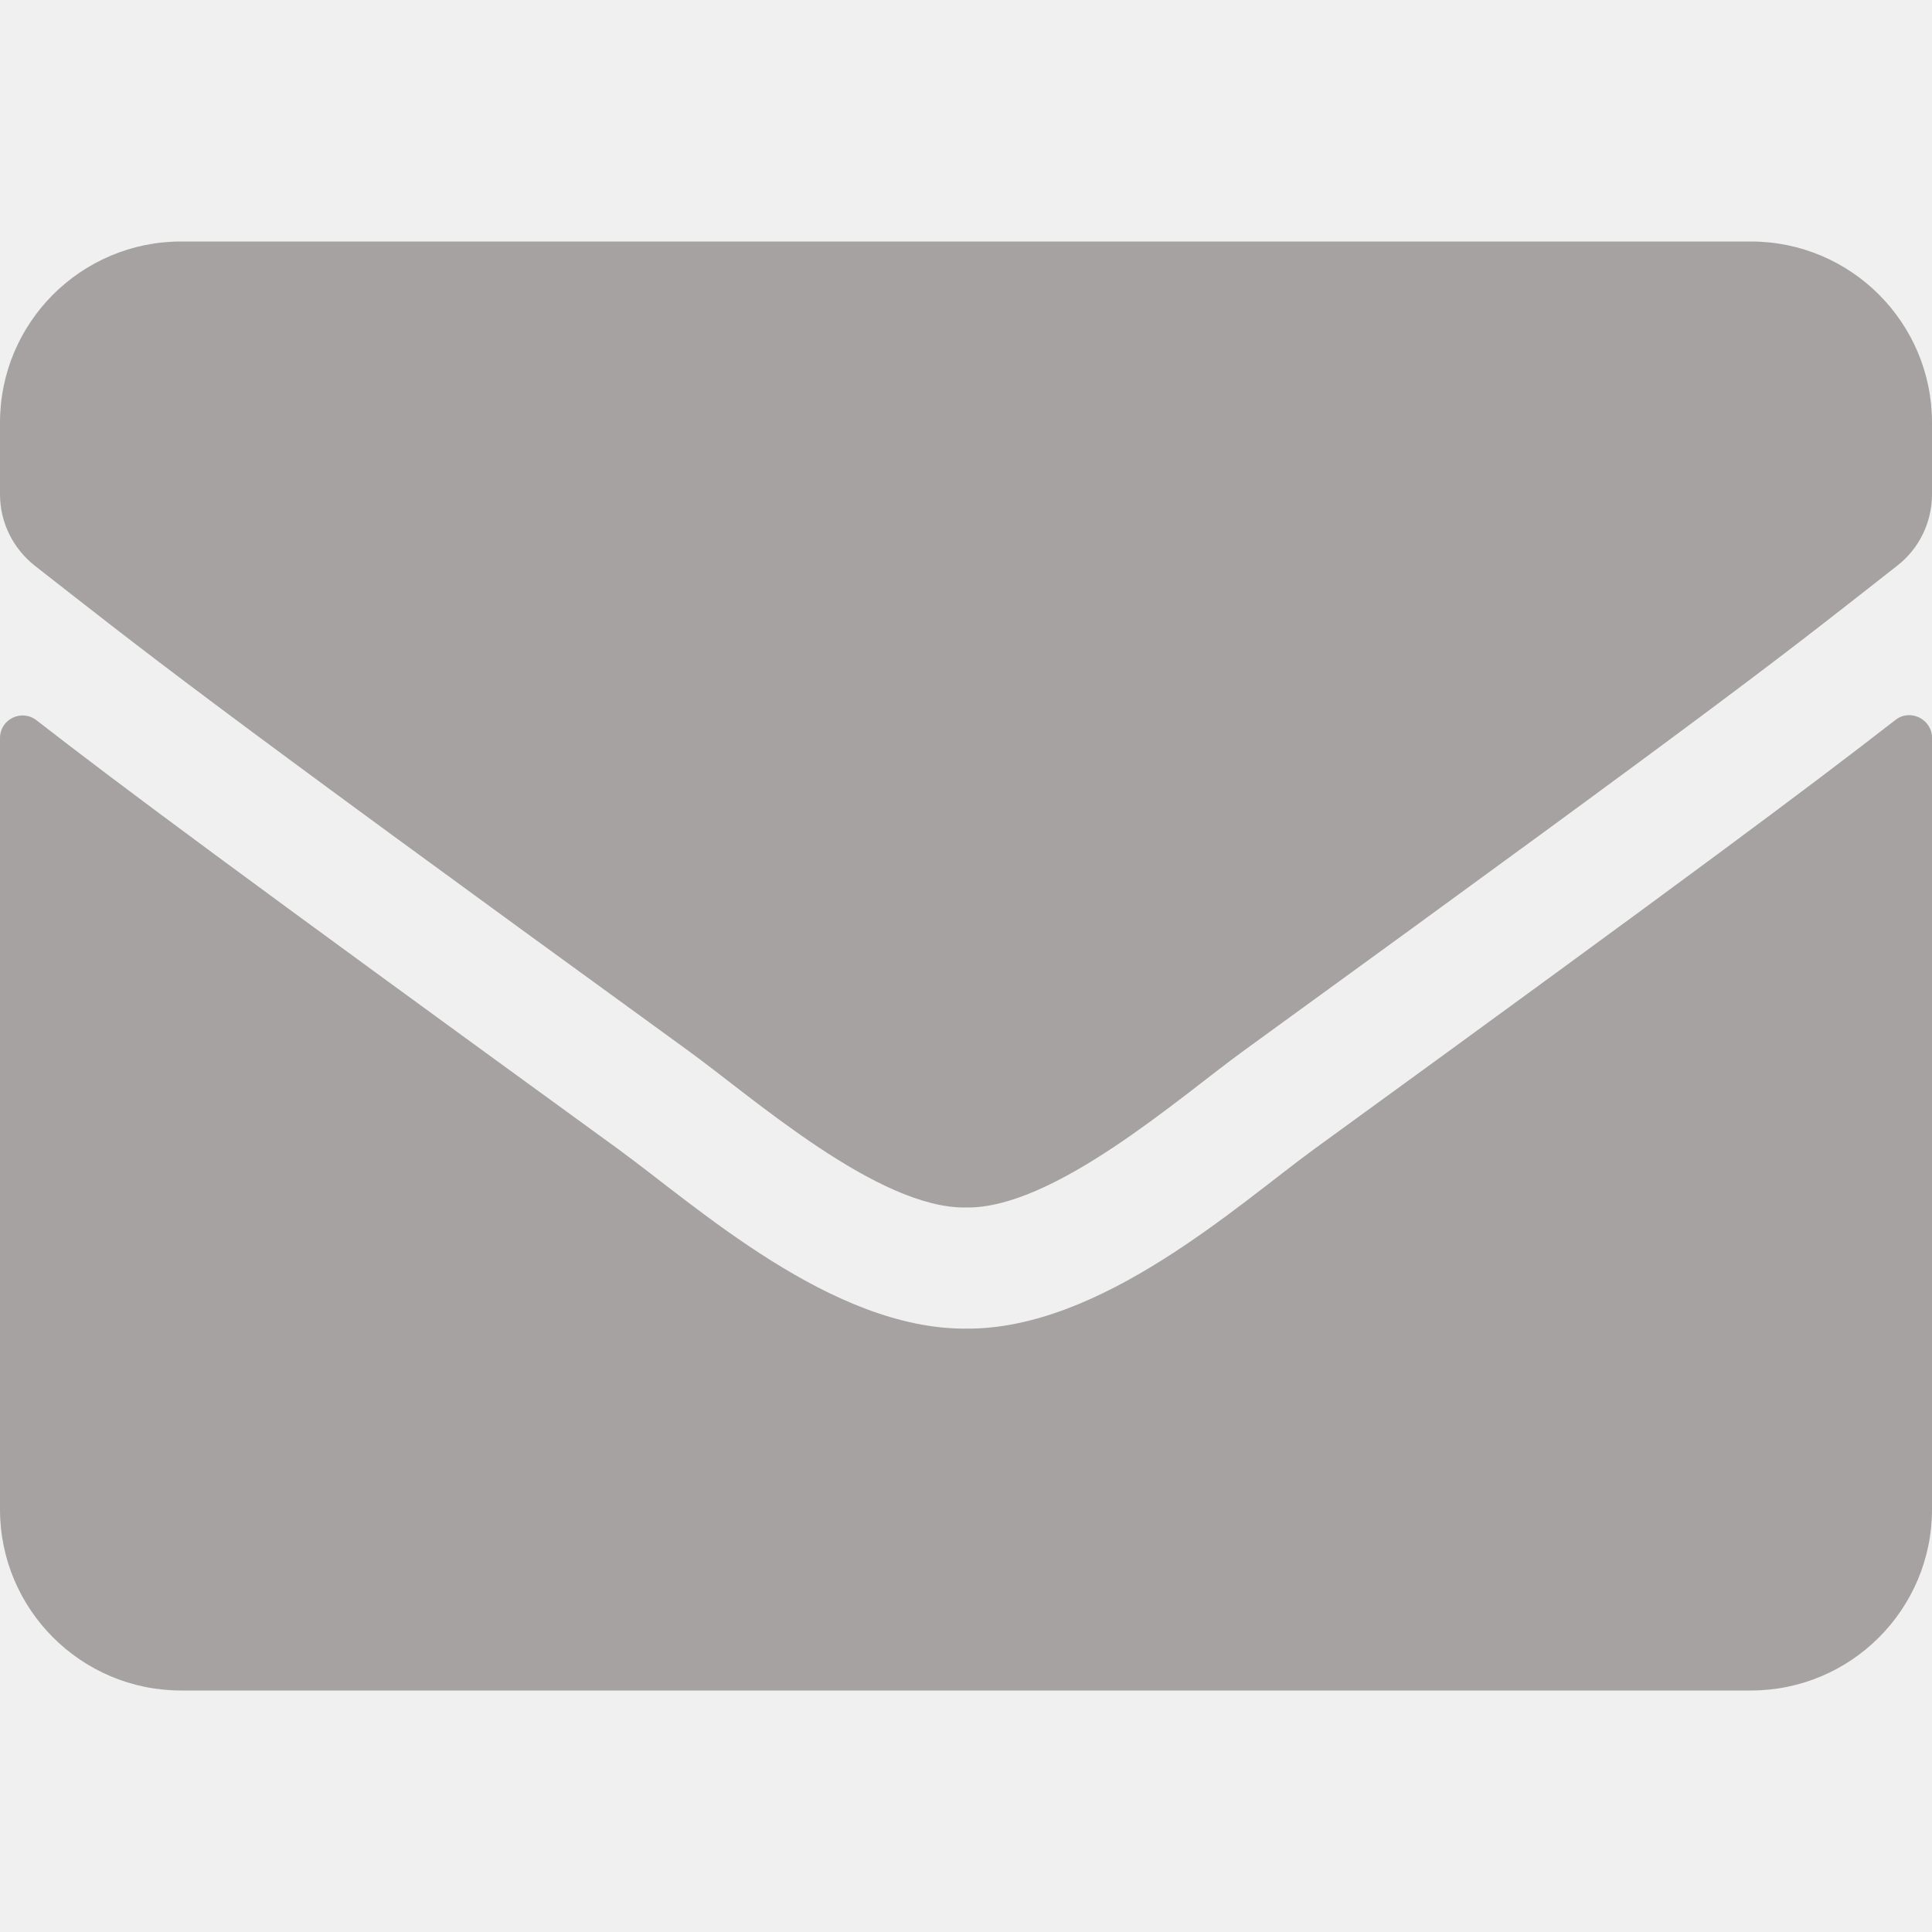
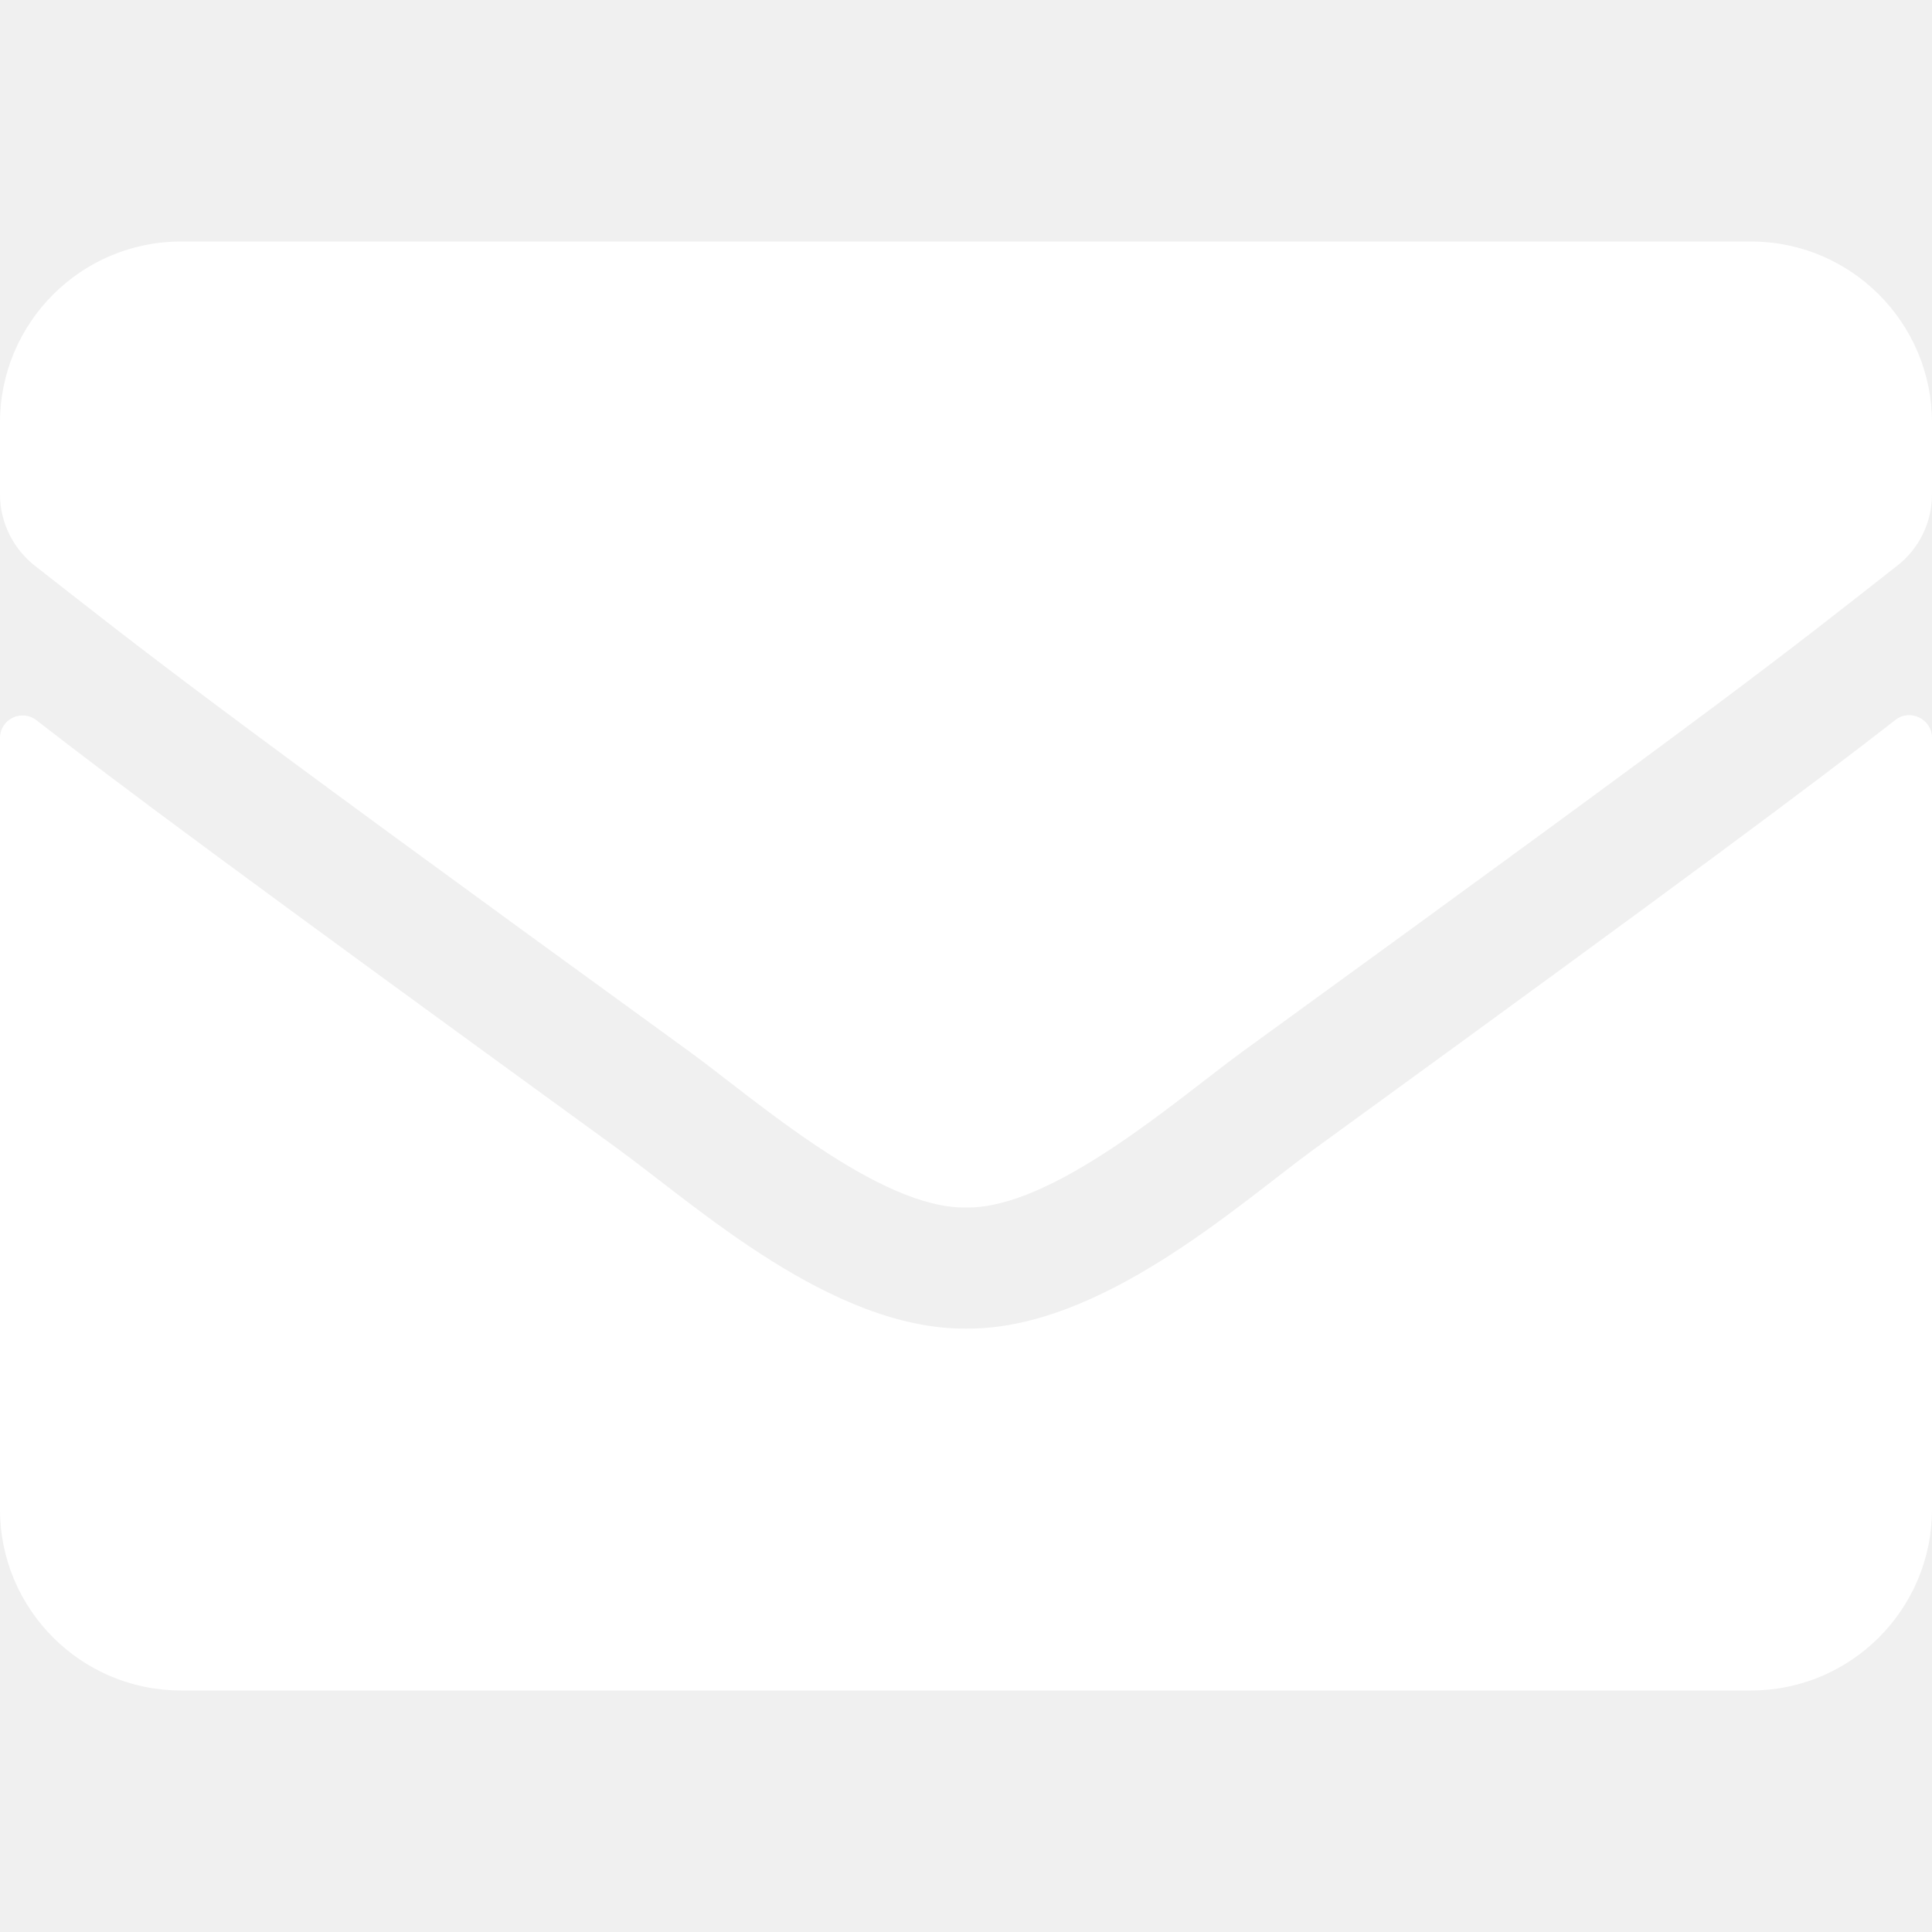
- <svg xmlns="http://www.w3.org/2000/svg" viewBox="0 0 512 512" height="17" width="17" fill="#a6a2a2">
+ <svg xmlns="http://www.w3.org/2000/svg" viewBox="0 0 512 512" height="17" width="17" fill="#FFF">
  <path d="M502.3 190.8c3.9-3.1 9.7-.2 9.7 4.7V400c0 26.5-21.5 48-48 48H48c-26.5 0-48-21.5-48-48V195.6c0-5 5.7-7.8 9.7-4.7 22.4 17.4 52.1 39.5 154.1 113.6 21.1 15.4 56.7 47.8 92.2 47.6 35.7.3 72-32.8 92.3-47.6 102-74.1 131.6-96.3 154-113.7zM256 320c23.2.4 56.6-29.2 73.4-41.4 132.7-96.3 142.8-104.7 173.4-128.7 5.8-4.5 9.2-11.5 9.2-18.9v-19c0-26.5-21.5-48-48-48H48C21.5 64 0 85.5 0 112v19c0 7.4 3.4 14.3 9.2 18.9 30.6 23.9 40.7 32.4 173.4 128.7 16.8 12.2 50.2 41.8 73.4 41.4z" />
</svg>
